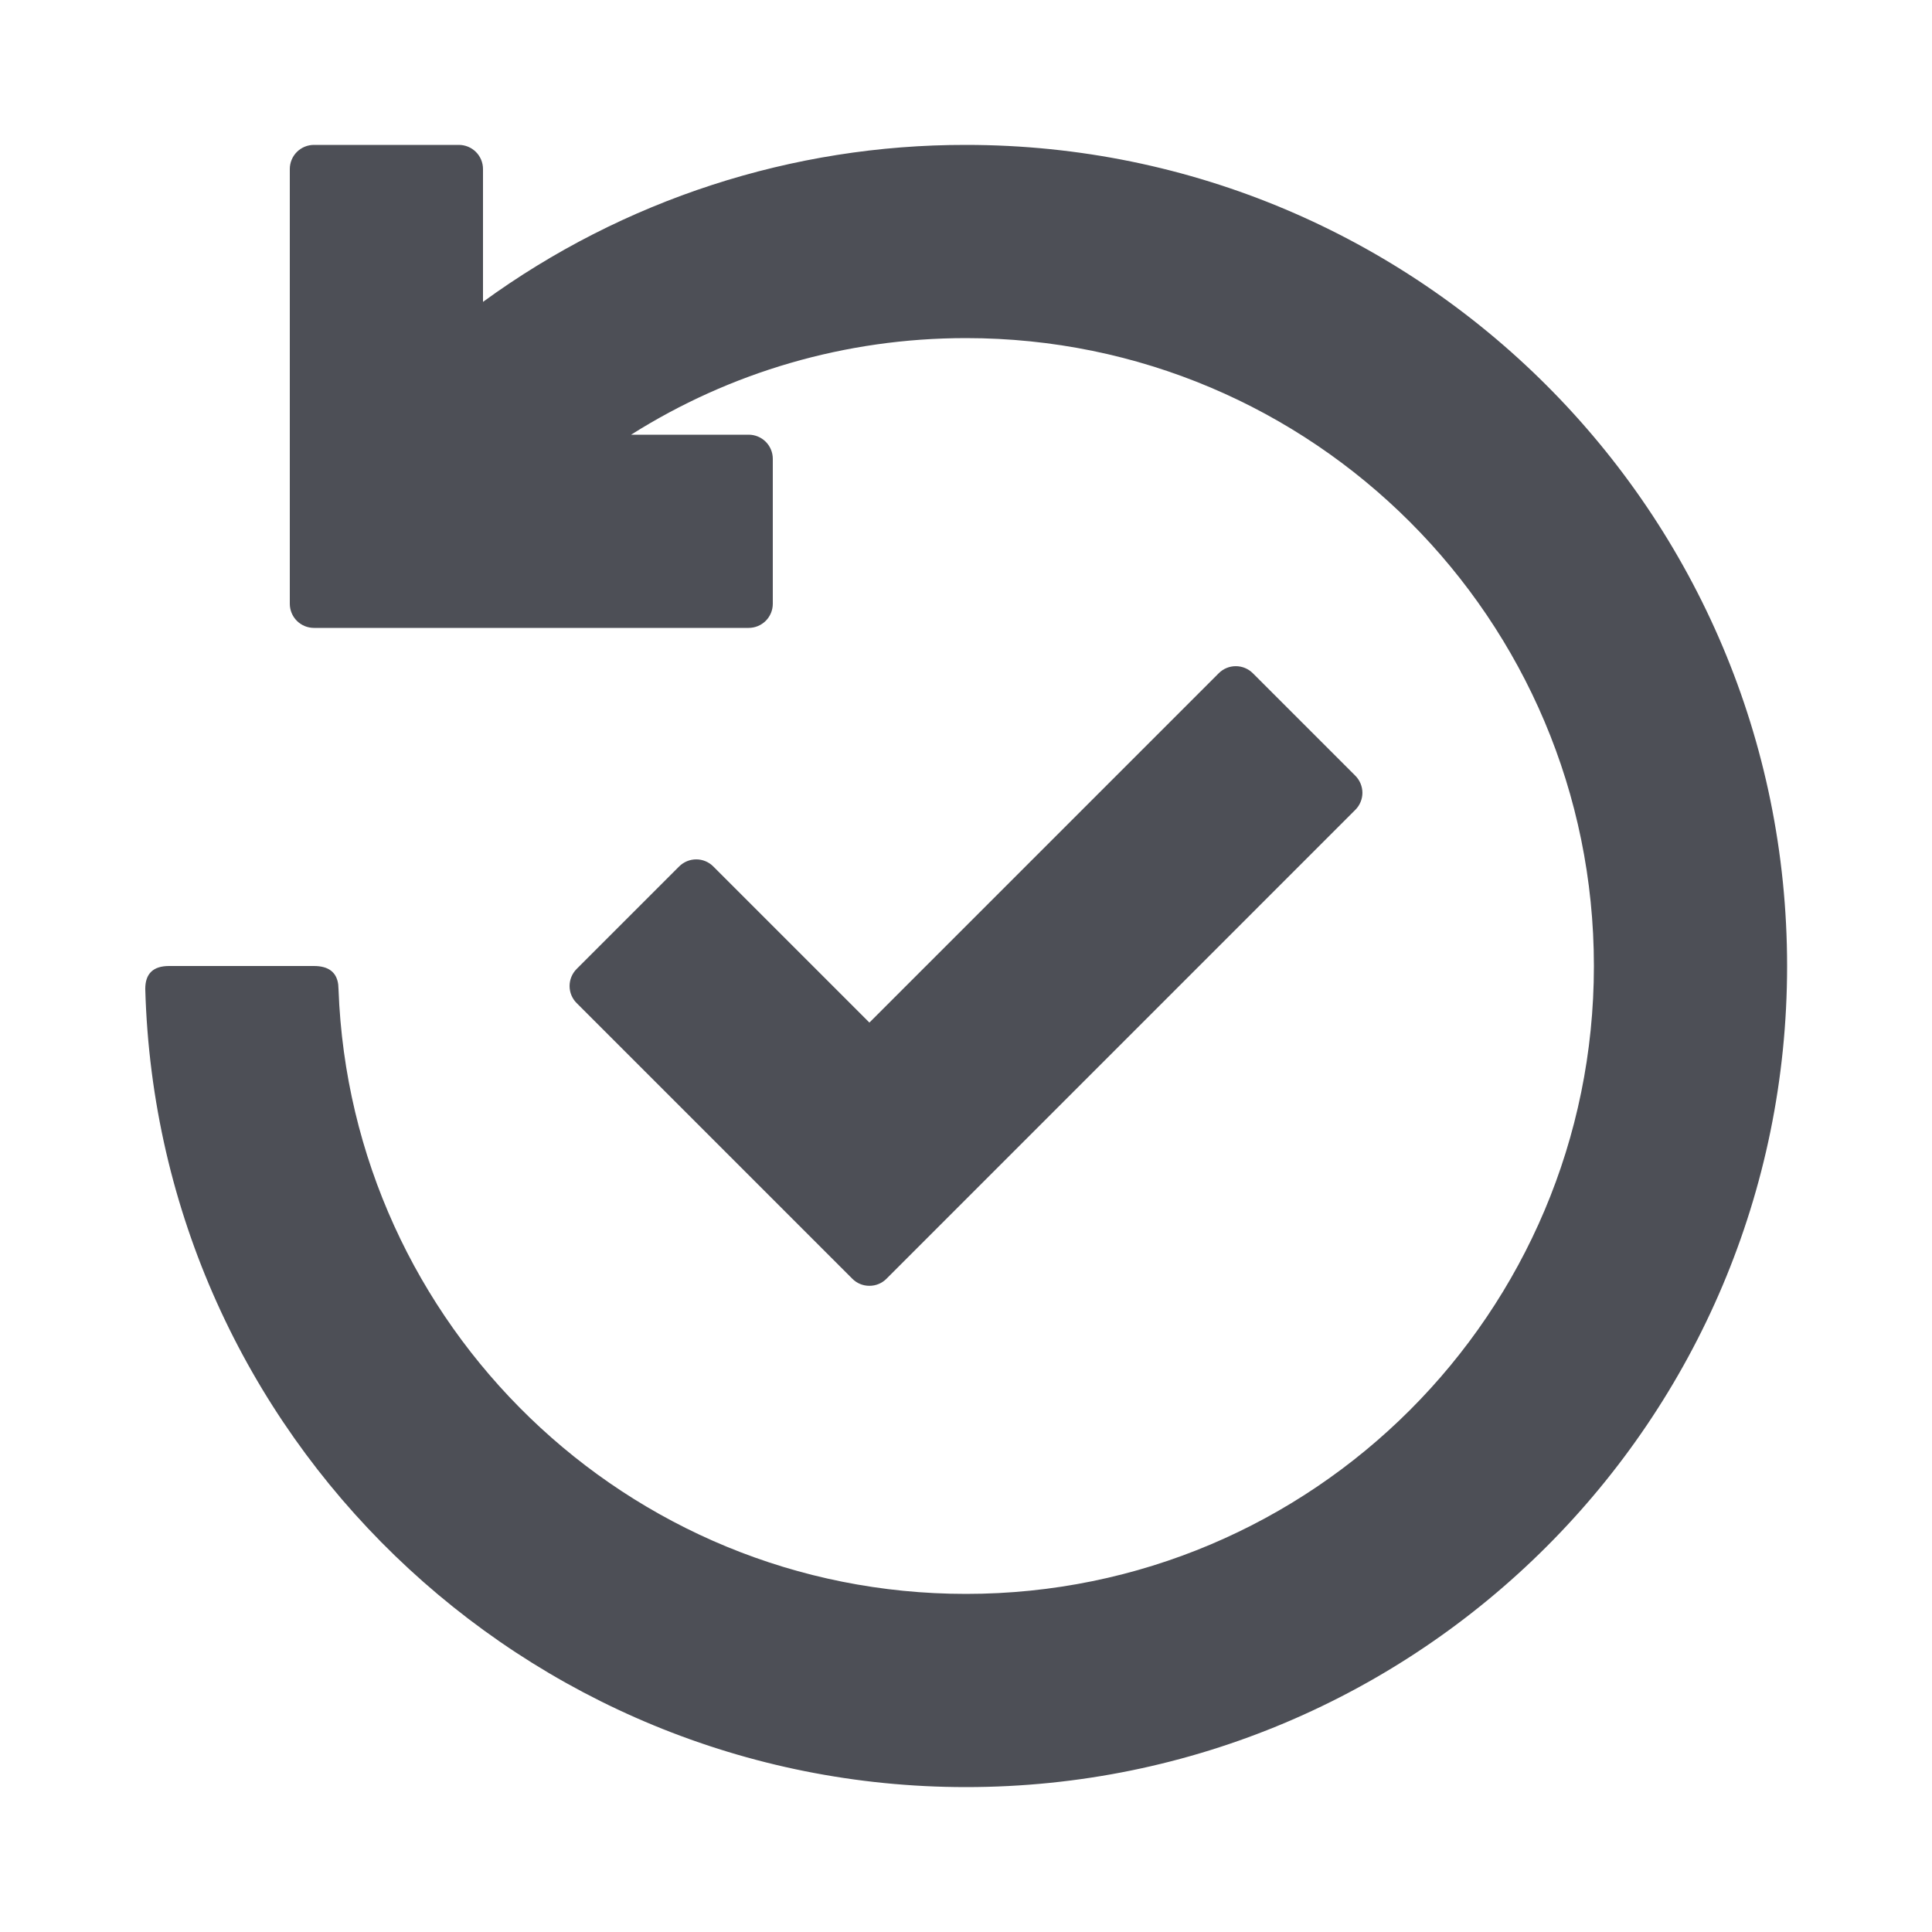
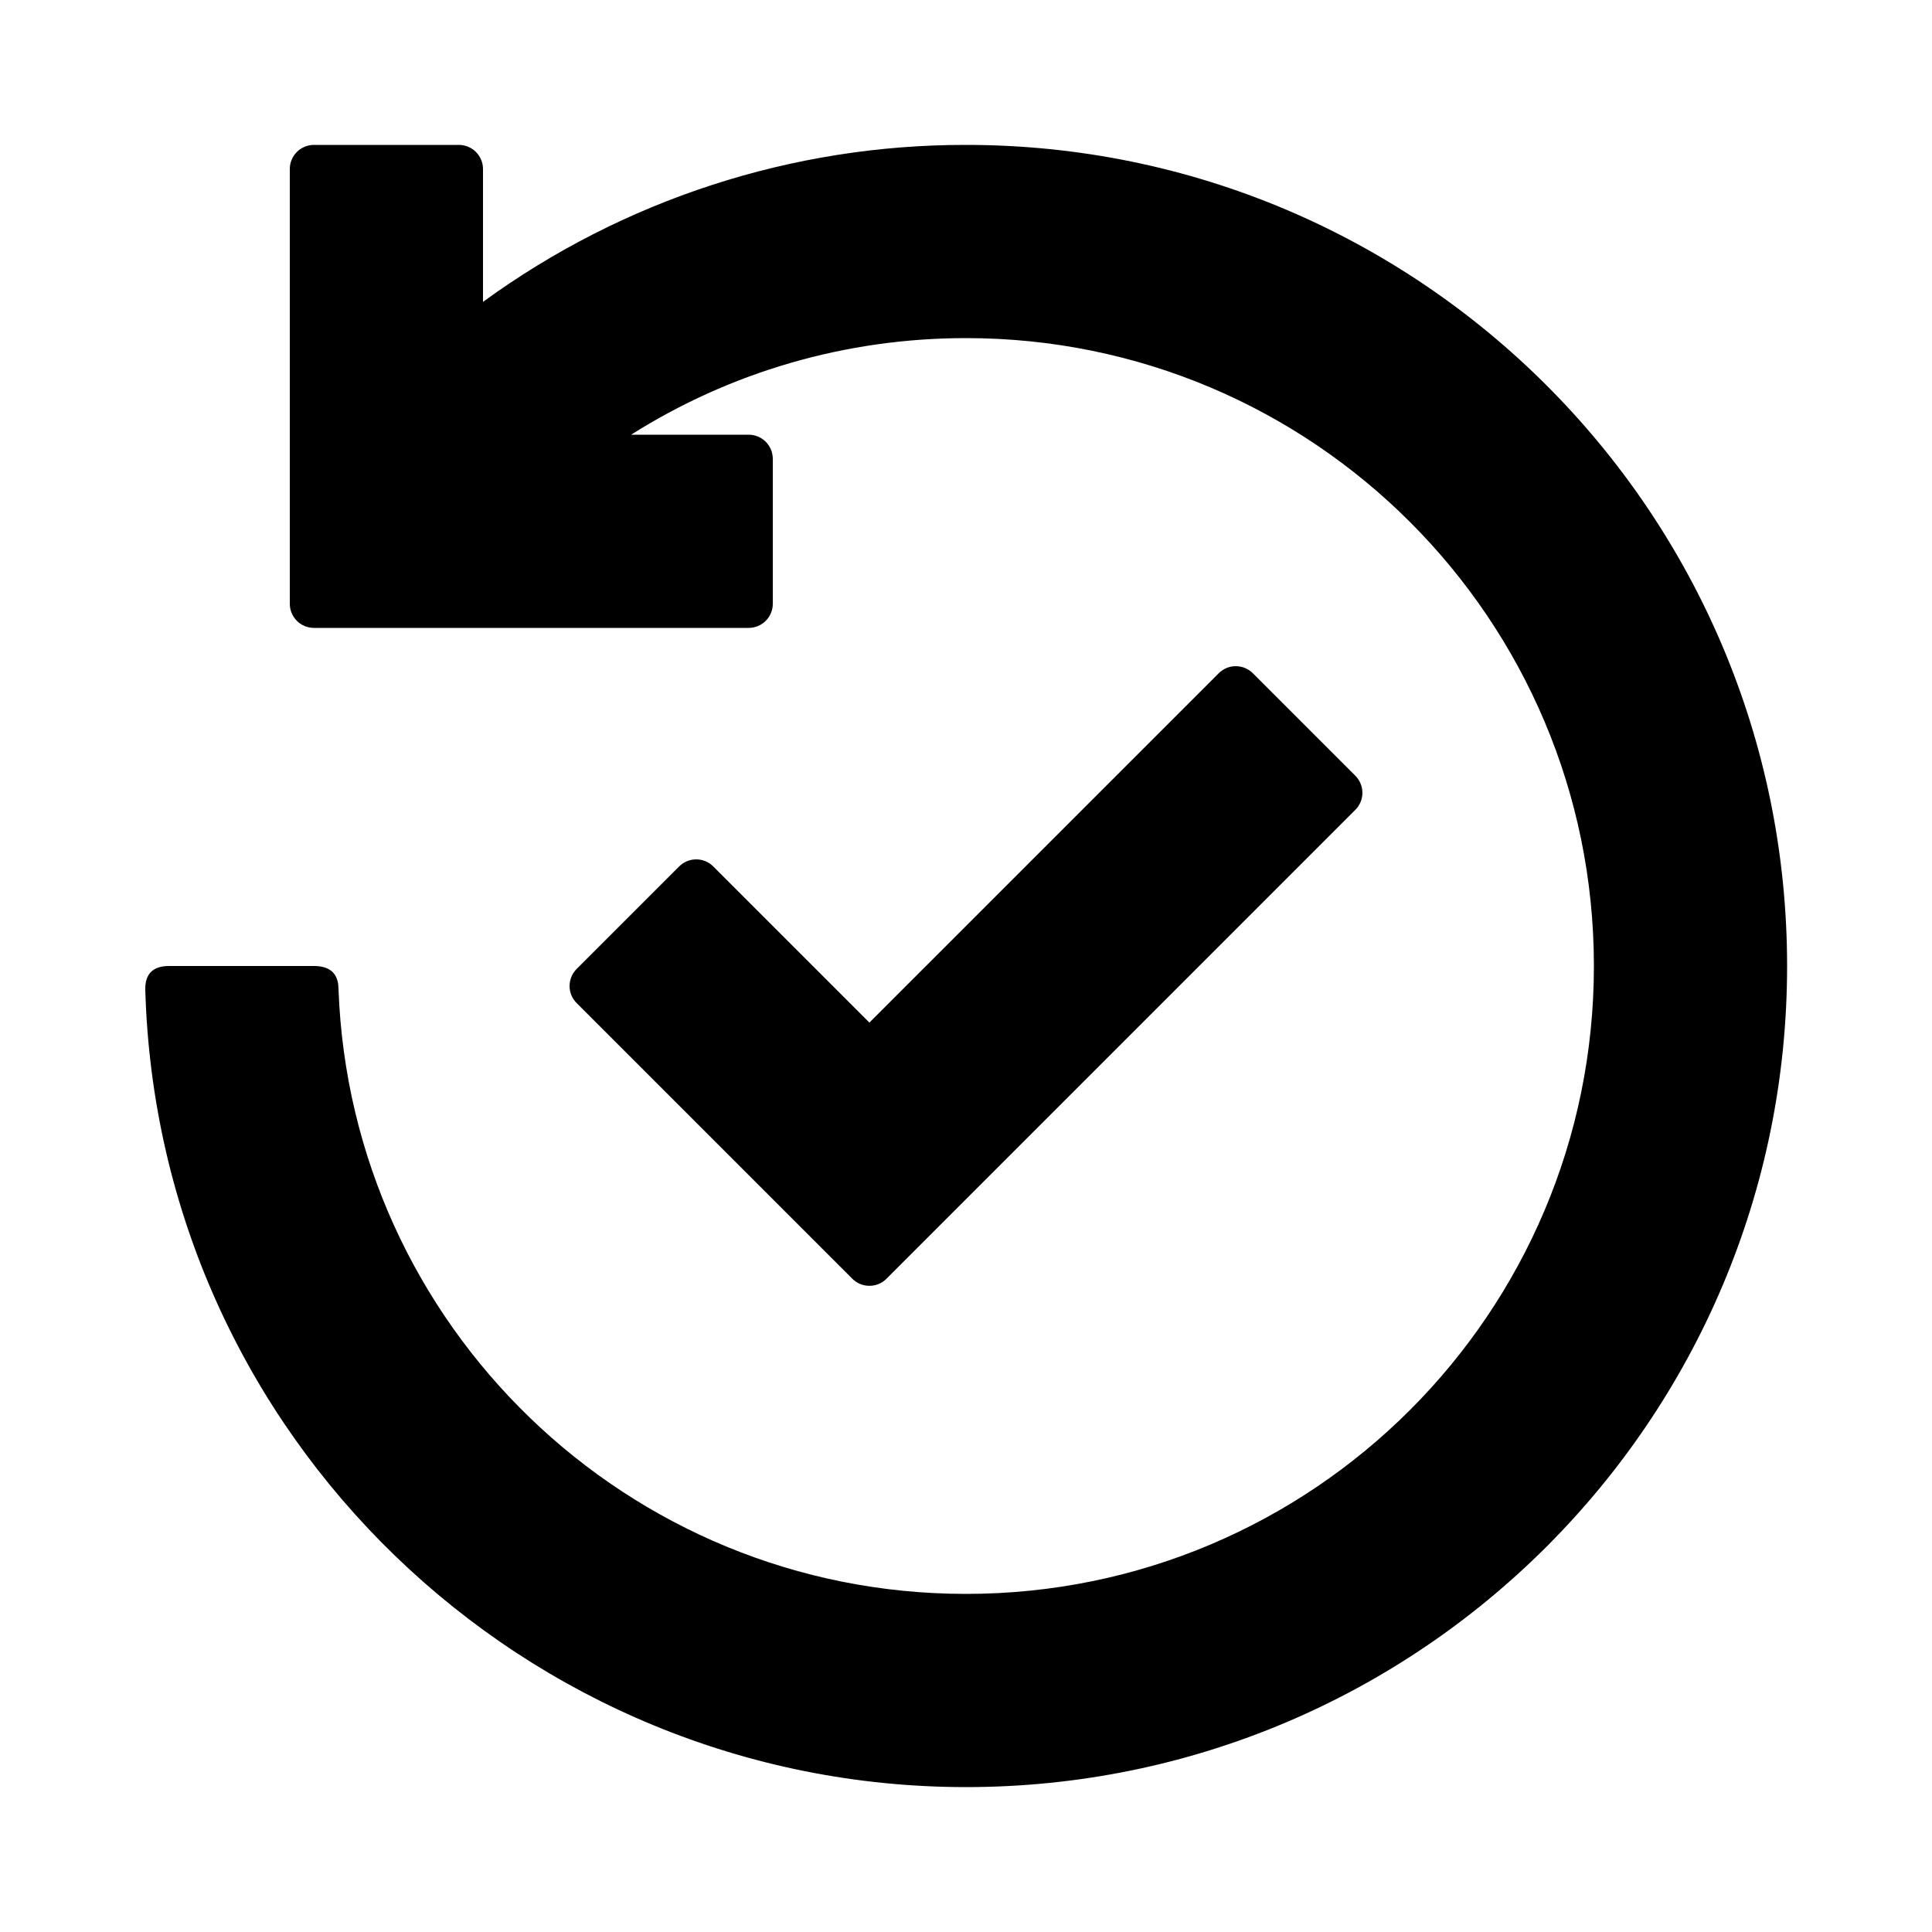
<svg xmlns="http://www.w3.org/2000/svg" width="32" height="32" viewBox="0 0 32 32" fill="none">
-   <path d="M7.6 2.4C7.706 2.4 7.808 2.442 7.883 2.517C7.958 2.592 8 2.694 8 2.8V5C10.323 3.307 13.125 2.396 16 2.4C23.511 2.4 29.6 8.489 29.6 16C29.6 23.511 23.511 29.6 16 29.6C8.7 29.6 2.611 23.788 2.406 16.38C2.406 16.126 2.537 16 2.801 16H5.199C5.441 16 5.575 16.102 5.602 16.306L5.607 16.388C5.811 21.952 10.386 26.4 16 26.4C21.744 26.4 26.4 21.744 26.4 16C26.4 10.256 21.744 5.6 16 5.6C13.998 5.6 12.088 6.167 10.453 7.2H12.4C12.506 7.2 12.608 7.242 12.683 7.317C12.758 7.392 12.8 7.494 12.8 7.6V10C12.8 10.106 12.758 10.208 12.683 10.283C12.608 10.358 12.506 10.4 12.4 10.4H5.2C5.094 10.4 4.992 10.358 4.917 10.283C4.842 10.208 4.8 10.106 4.8 10V2.8C4.8 2.694 4.842 2.592 4.917 2.517C4.992 2.442 5.094 2.4 5.2 2.4H7.6ZM20.752 11.152L22.448 12.848C22.485 12.885 22.515 12.929 22.535 12.978C22.555 13.027 22.566 13.079 22.566 13.131C22.566 13.184 22.555 13.236 22.535 13.284C22.515 13.333 22.485 13.377 22.448 13.414L14.683 21.18C14.646 21.217 14.602 21.247 14.553 21.267C14.505 21.287 14.453 21.297 14.4 21.297C14.347 21.297 14.295 21.287 14.247 21.267C14.198 21.247 14.154 21.217 14.117 21.18L9.551 16.614C9.476 16.539 9.434 16.438 9.434 16.332C9.434 16.226 9.476 16.124 9.551 16.049L11.249 14.351C11.324 14.276 11.426 14.234 11.532 14.234C11.638 14.234 11.739 14.276 11.814 14.351L14.4 16.937L20.186 11.151C20.261 11.076 20.362 11.034 20.468 11.034C20.575 11.034 20.676 11.076 20.751 11.151L20.752 11.152Z" fill="#4D4F56" />
+   <path d="M7.6 2.4C7.706 2.4 7.808 2.442 7.883 2.517C7.958 2.592 8 2.694 8 2.8V5C10.323 3.307 13.125 2.396 16 2.4C23.511 2.4 29.6 8.489 29.6 16C29.6 23.511 23.511 29.6 16 29.6C8.7 29.6 2.611 23.788 2.406 16.38C2.406 16.126 2.537 16 2.801 16H5.199C5.441 16 5.575 16.102 5.602 16.306L5.607 16.388C5.811 21.952 10.386 26.4 16 26.4C21.744 26.4 26.4 21.744 26.4 16C26.4 10.256 21.744 5.6 16 5.6C13.998 5.6 12.088 6.167 10.453 7.2H12.4C12.506 7.2 12.608 7.242 12.683 7.317C12.758 7.392 12.8 7.494 12.8 7.6V10C12.8 10.106 12.758 10.208 12.683 10.283C12.608 10.358 12.506 10.4 12.4 10.4H5.2C5.094 10.4 4.992 10.358 4.917 10.283C4.842 10.208 4.8 10.106 4.8 10V2.8C4.8 2.694 4.842 2.592 4.917 2.517C4.992 2.442 5.094 2.4 5.2 2.4H7.6ZM20.752 11.152L22.448 12.848C22.485 12.885 22.515 12.929 22.535 12.978C22.555 13.027 22.566 13.079 22.566 13.131C22.566 13.184 22.555 13.236 22.535 13.284C22.515 13.333 22.485 13.377 22.448 13.414L14.683 21.18C14.646 21.217 14.602 21.247 14.553 21.267C14.505 21.287 14.453 21.297 14.4 21.297C14.347 21.297 14.295 21.287 14.247 21.267C14.198 21.247 14.154 21.217 14.117 21.18L9.551 16.614C9.476 16.539 9.434 16.438 9.434 16.332C9.434 16.226 9.476 16.124 9.551 16.049L11.249 14.351C11.324 14.276 11.426 14.234 11.532 14.234C11.638 14.234 11.739 14.276 11.814 14.351L14.4 16.937L20.186 11.151C20.261 11.076 20.362 11.034 20.468 11.034C20.575 11.034 20.676 11.076 20.751 11.151L20.752 11.152Z" fill="currentcolor" />
</svg>
